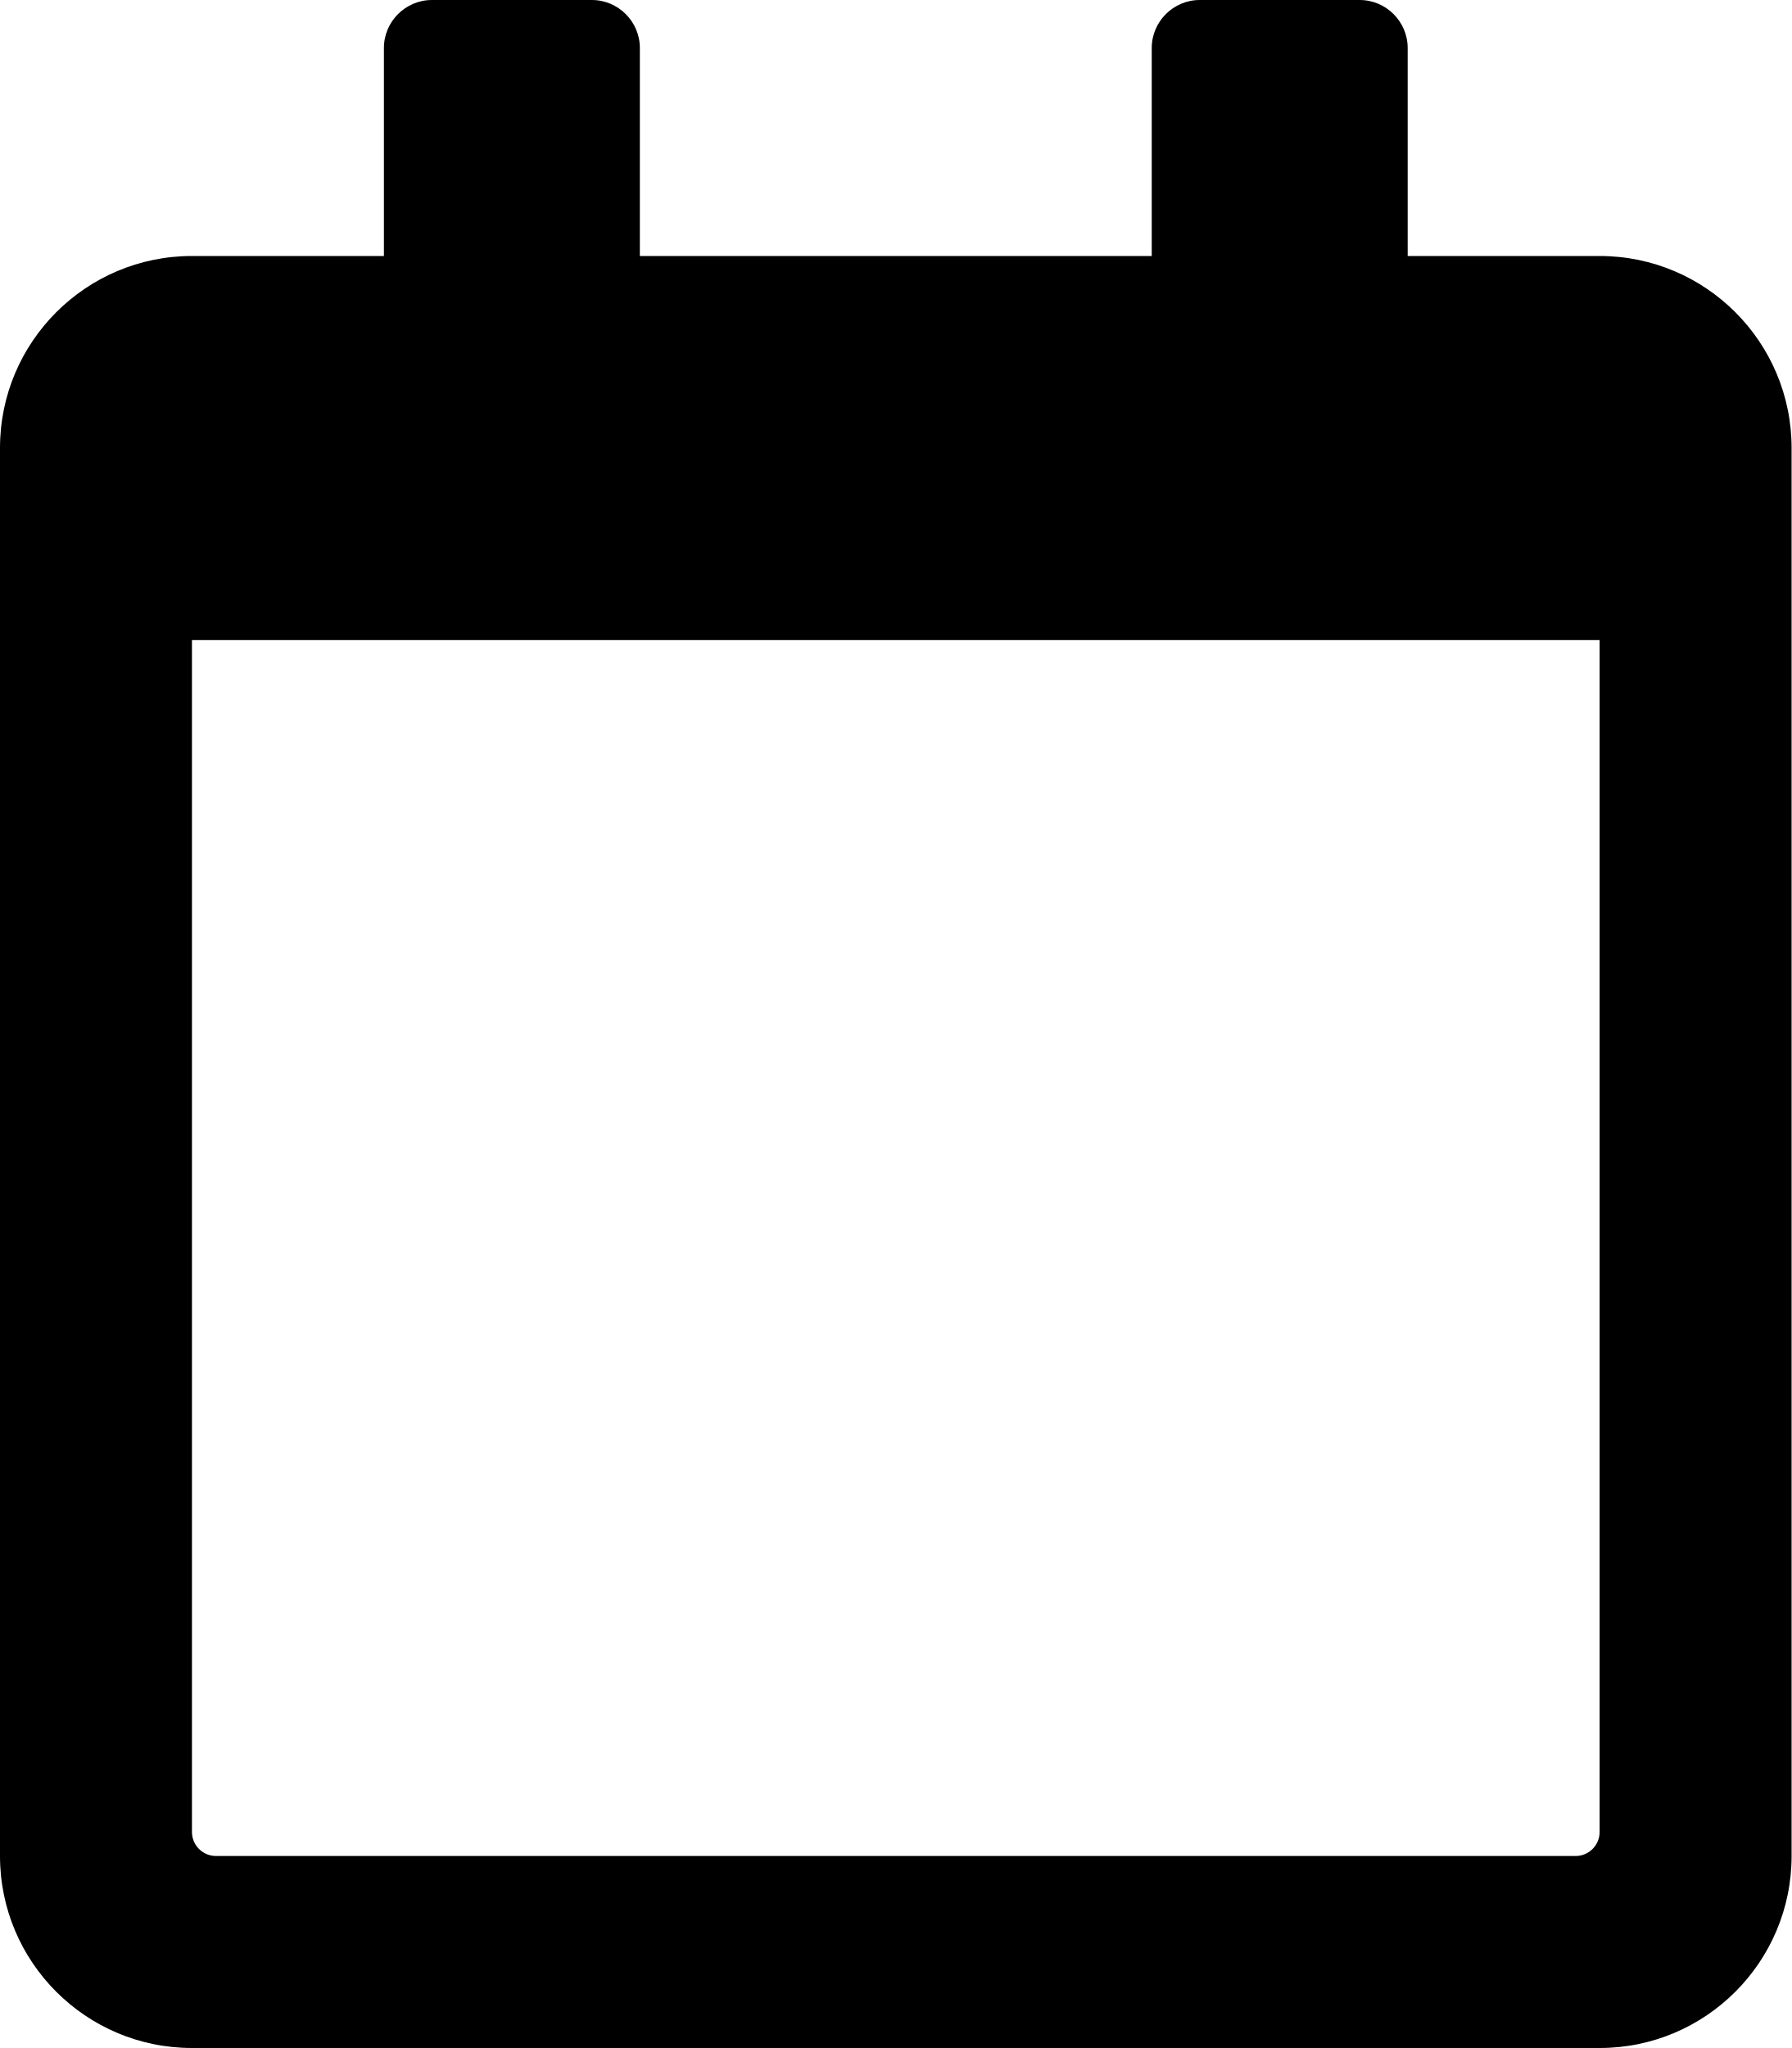
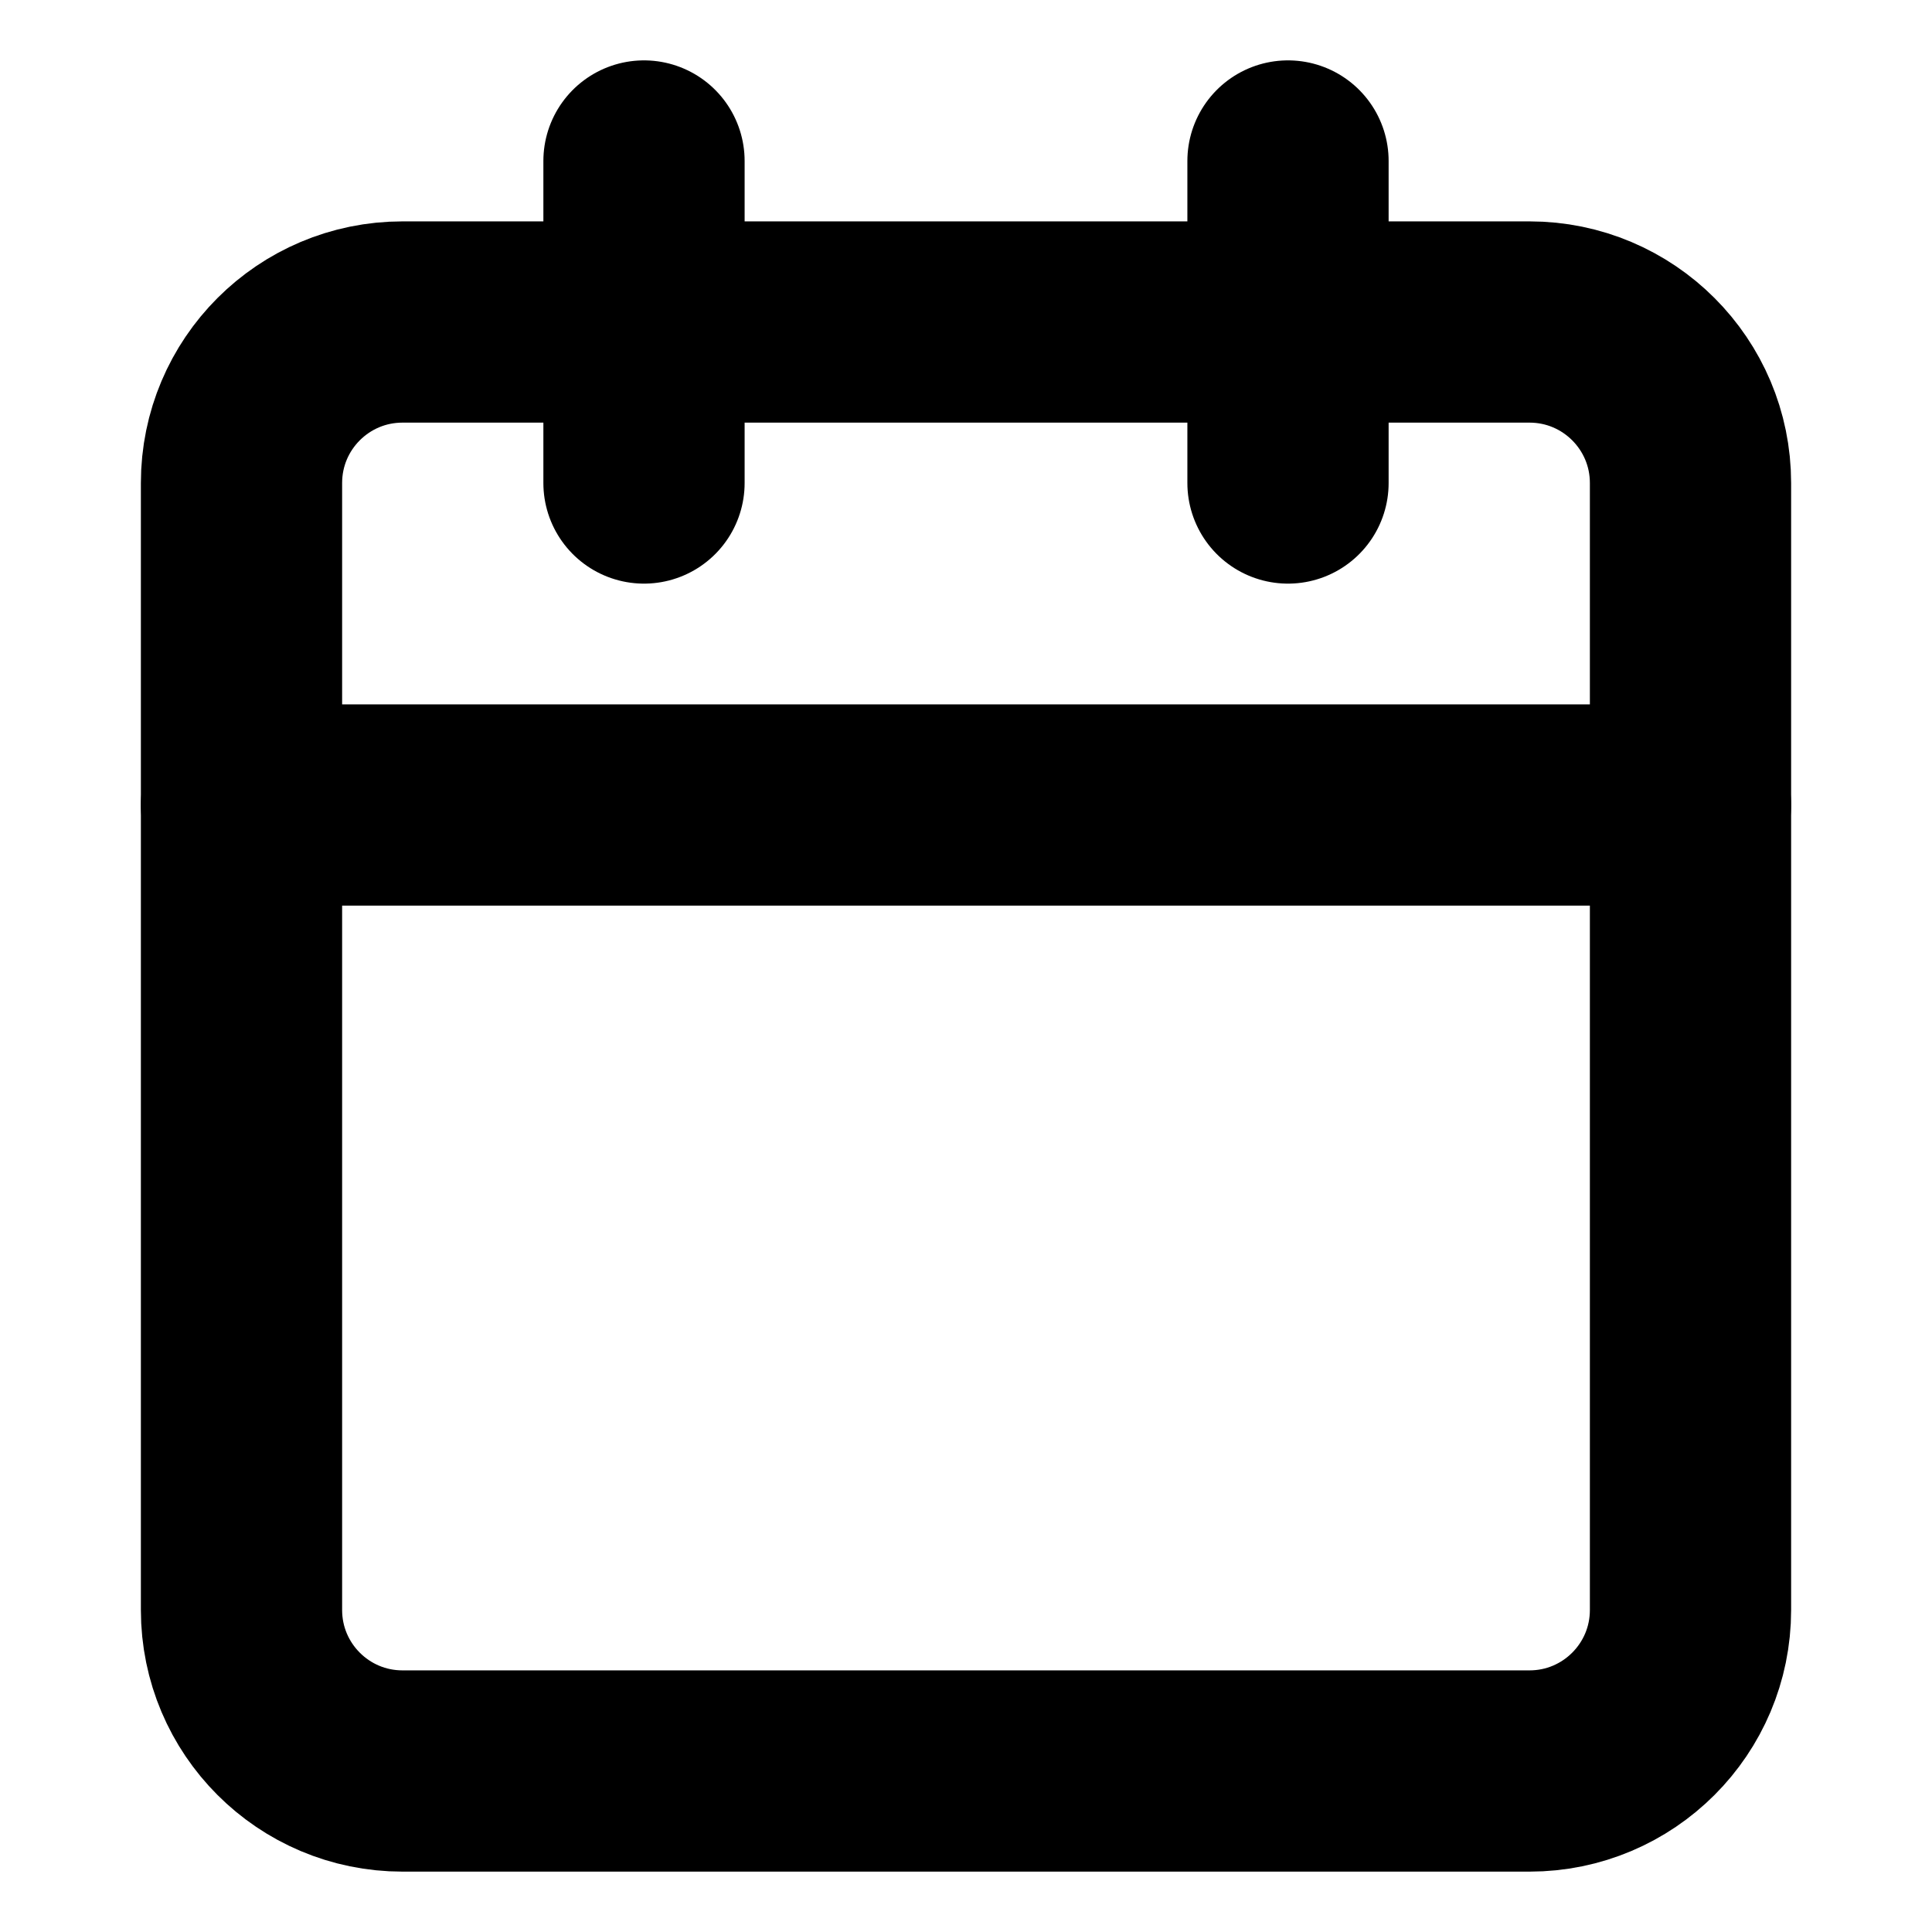
- <svg xmlns="http://www.w3.org/2000/svg" aria-hidden="true" focusable="false" data-prefix="far" data-icon="calendar" class="svg-inline--fa fa-calendar fa-w-14" role="img" viewBox="0 0 448 512">
-   <path fill="currentColor" d="M400 64h-48V12c0-6.6-5.4-12-12-12h-40c-6.6 0-12 5.4-12 12v52H160V12c0-6.6-5.4-12-12-12h-40c-6.6 0-12 5.4-12 12v52H48C21.5 64 0 85.5 0 112v352c0 26.5 21.5 48 48 48h352c26.5 0 48-21.5 48-48V112c0-26.5-21.5-48-48-48zm-6 400H54c-3.3 0-6-2.7-6-6V160h352v298c0 3.3-2.7 6-6 6z" />
+ <svg xmlns="http://www.w3.org/2000/svg" width="16" height="16" viewBox="0 0 24 24" fill="none" stroke="currentColor" stroke-width="2.5" stroke-linecap="round" stroke-linejoin="round">
+   <rect x="3" y="4" width="18" height="18" rx="2" ry="2" />
+   <line x1="16" y1="2" x2="16" y2="6" />
+   <line x1="8" y1="2" x2="8" y2="6" />
+   <line x1="3" y1="10" x2="21" y2="10" />
</svg>
